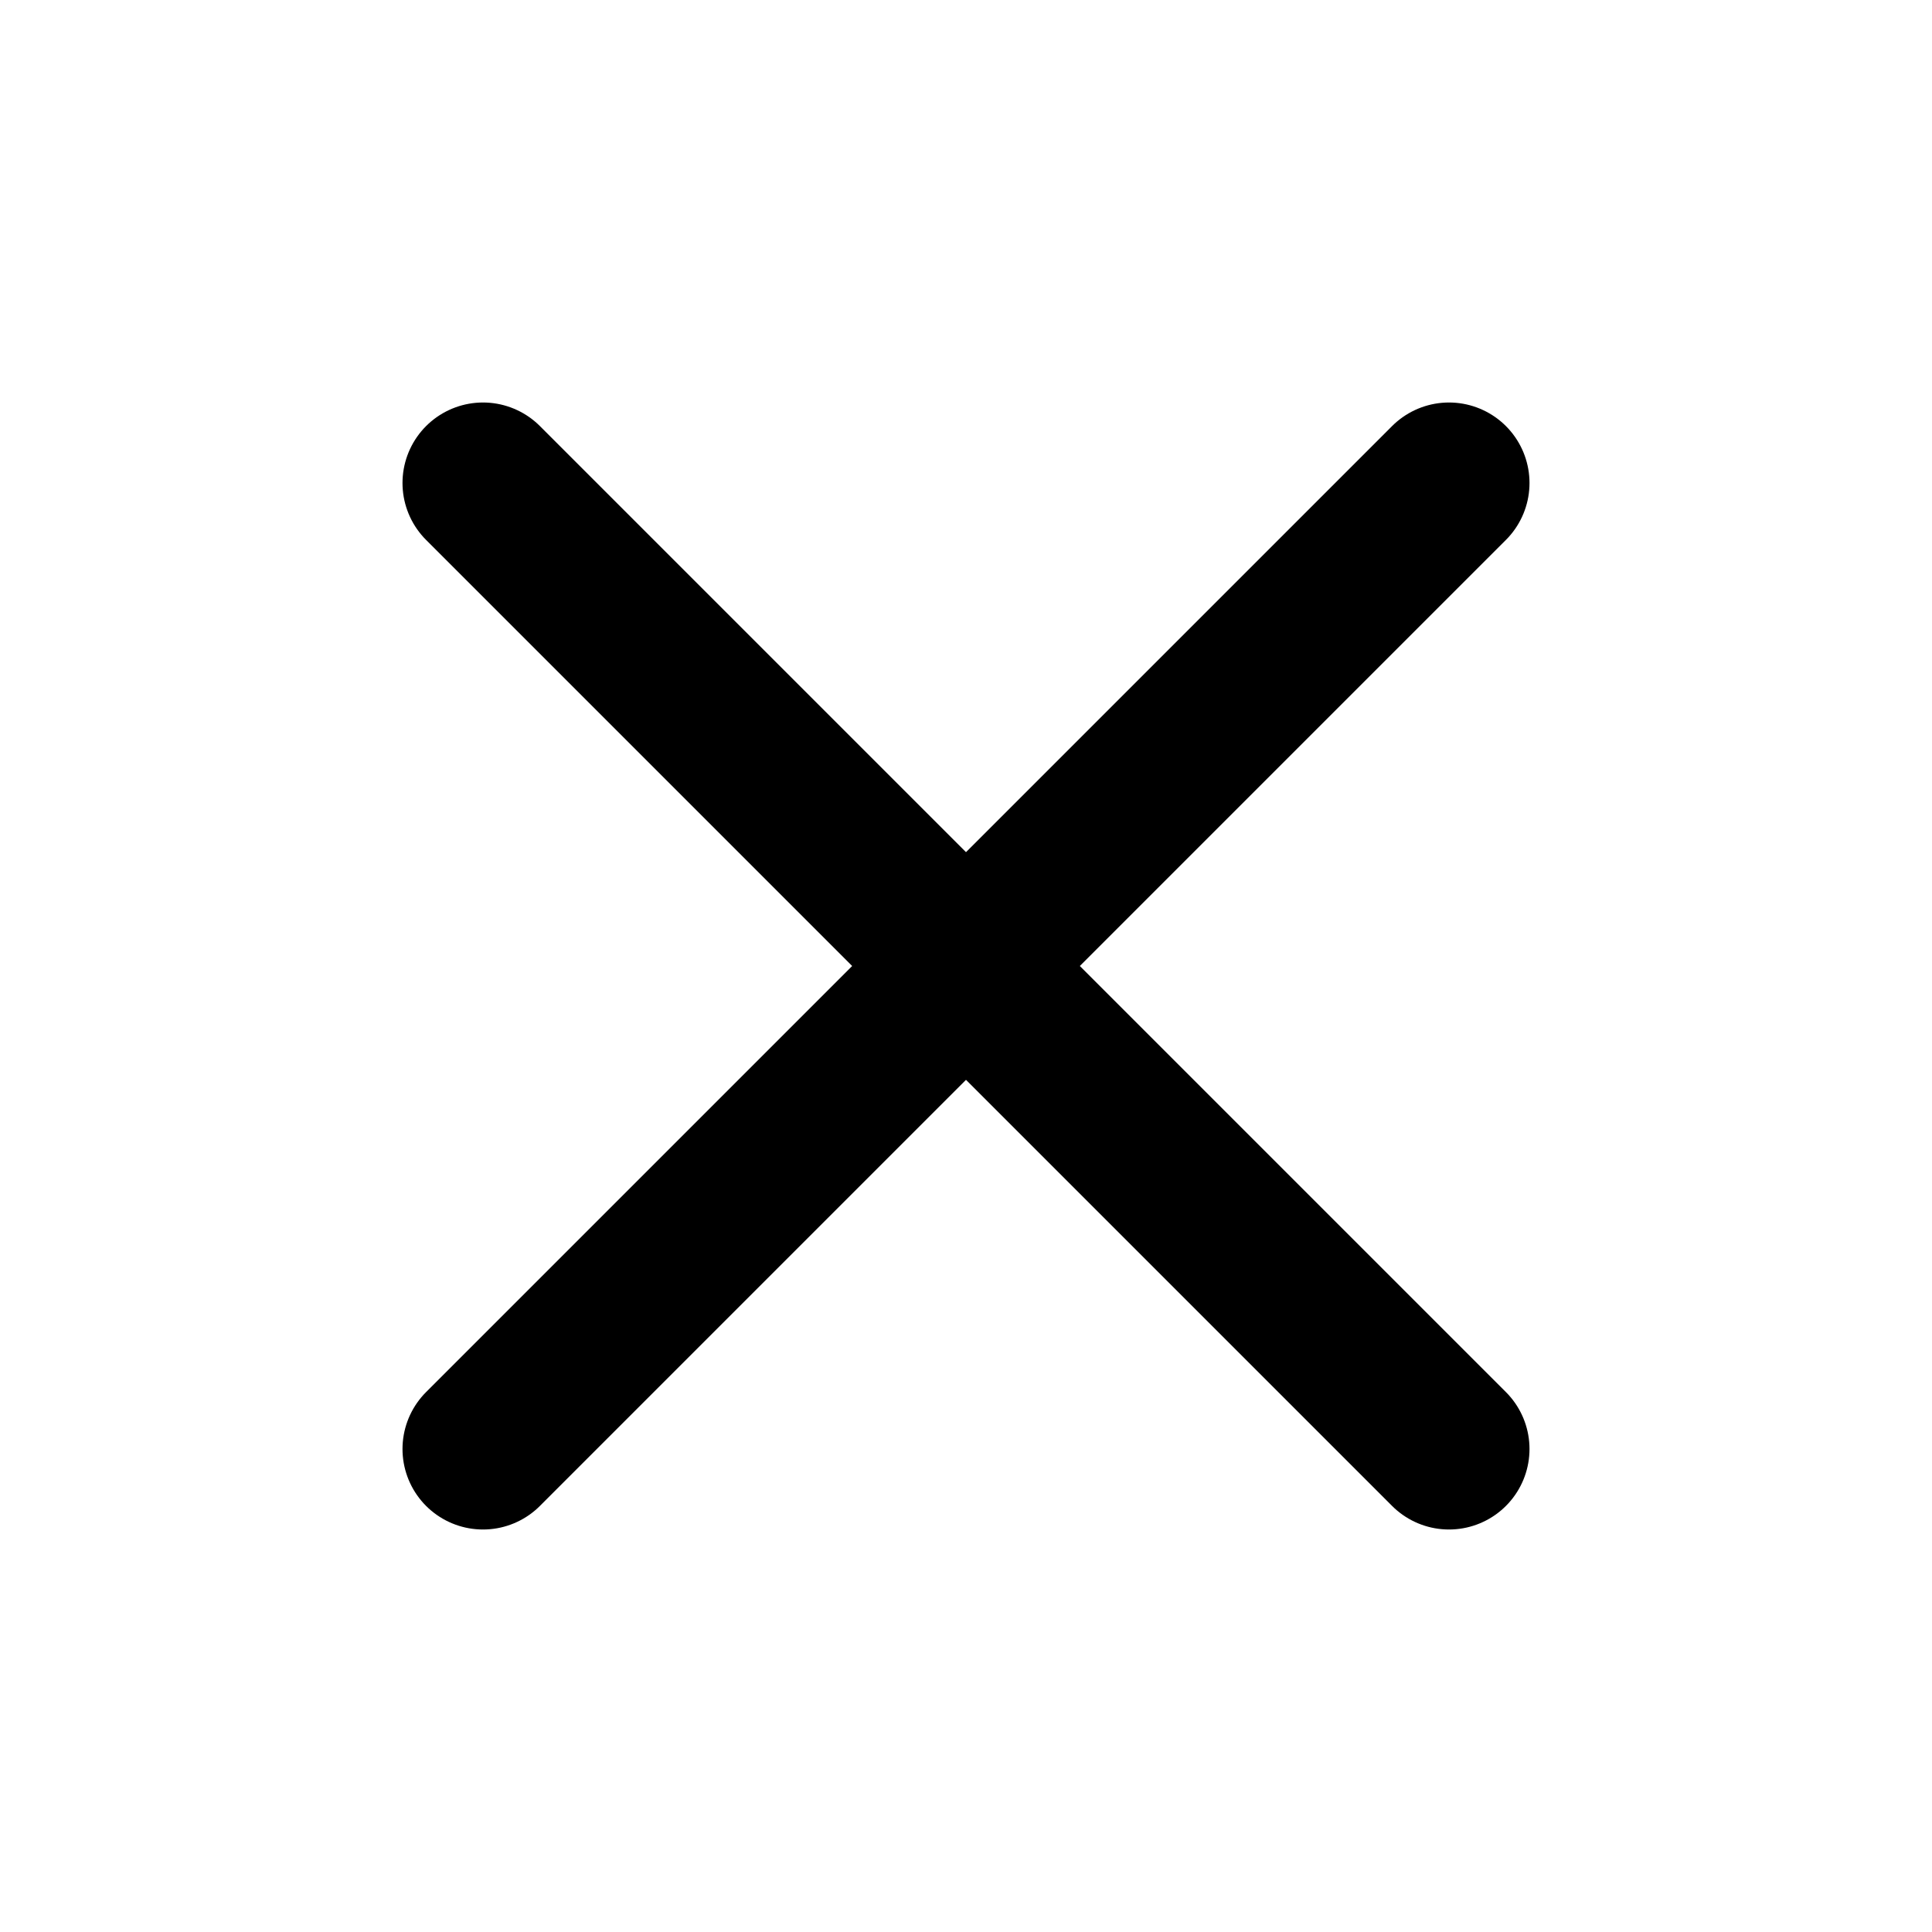
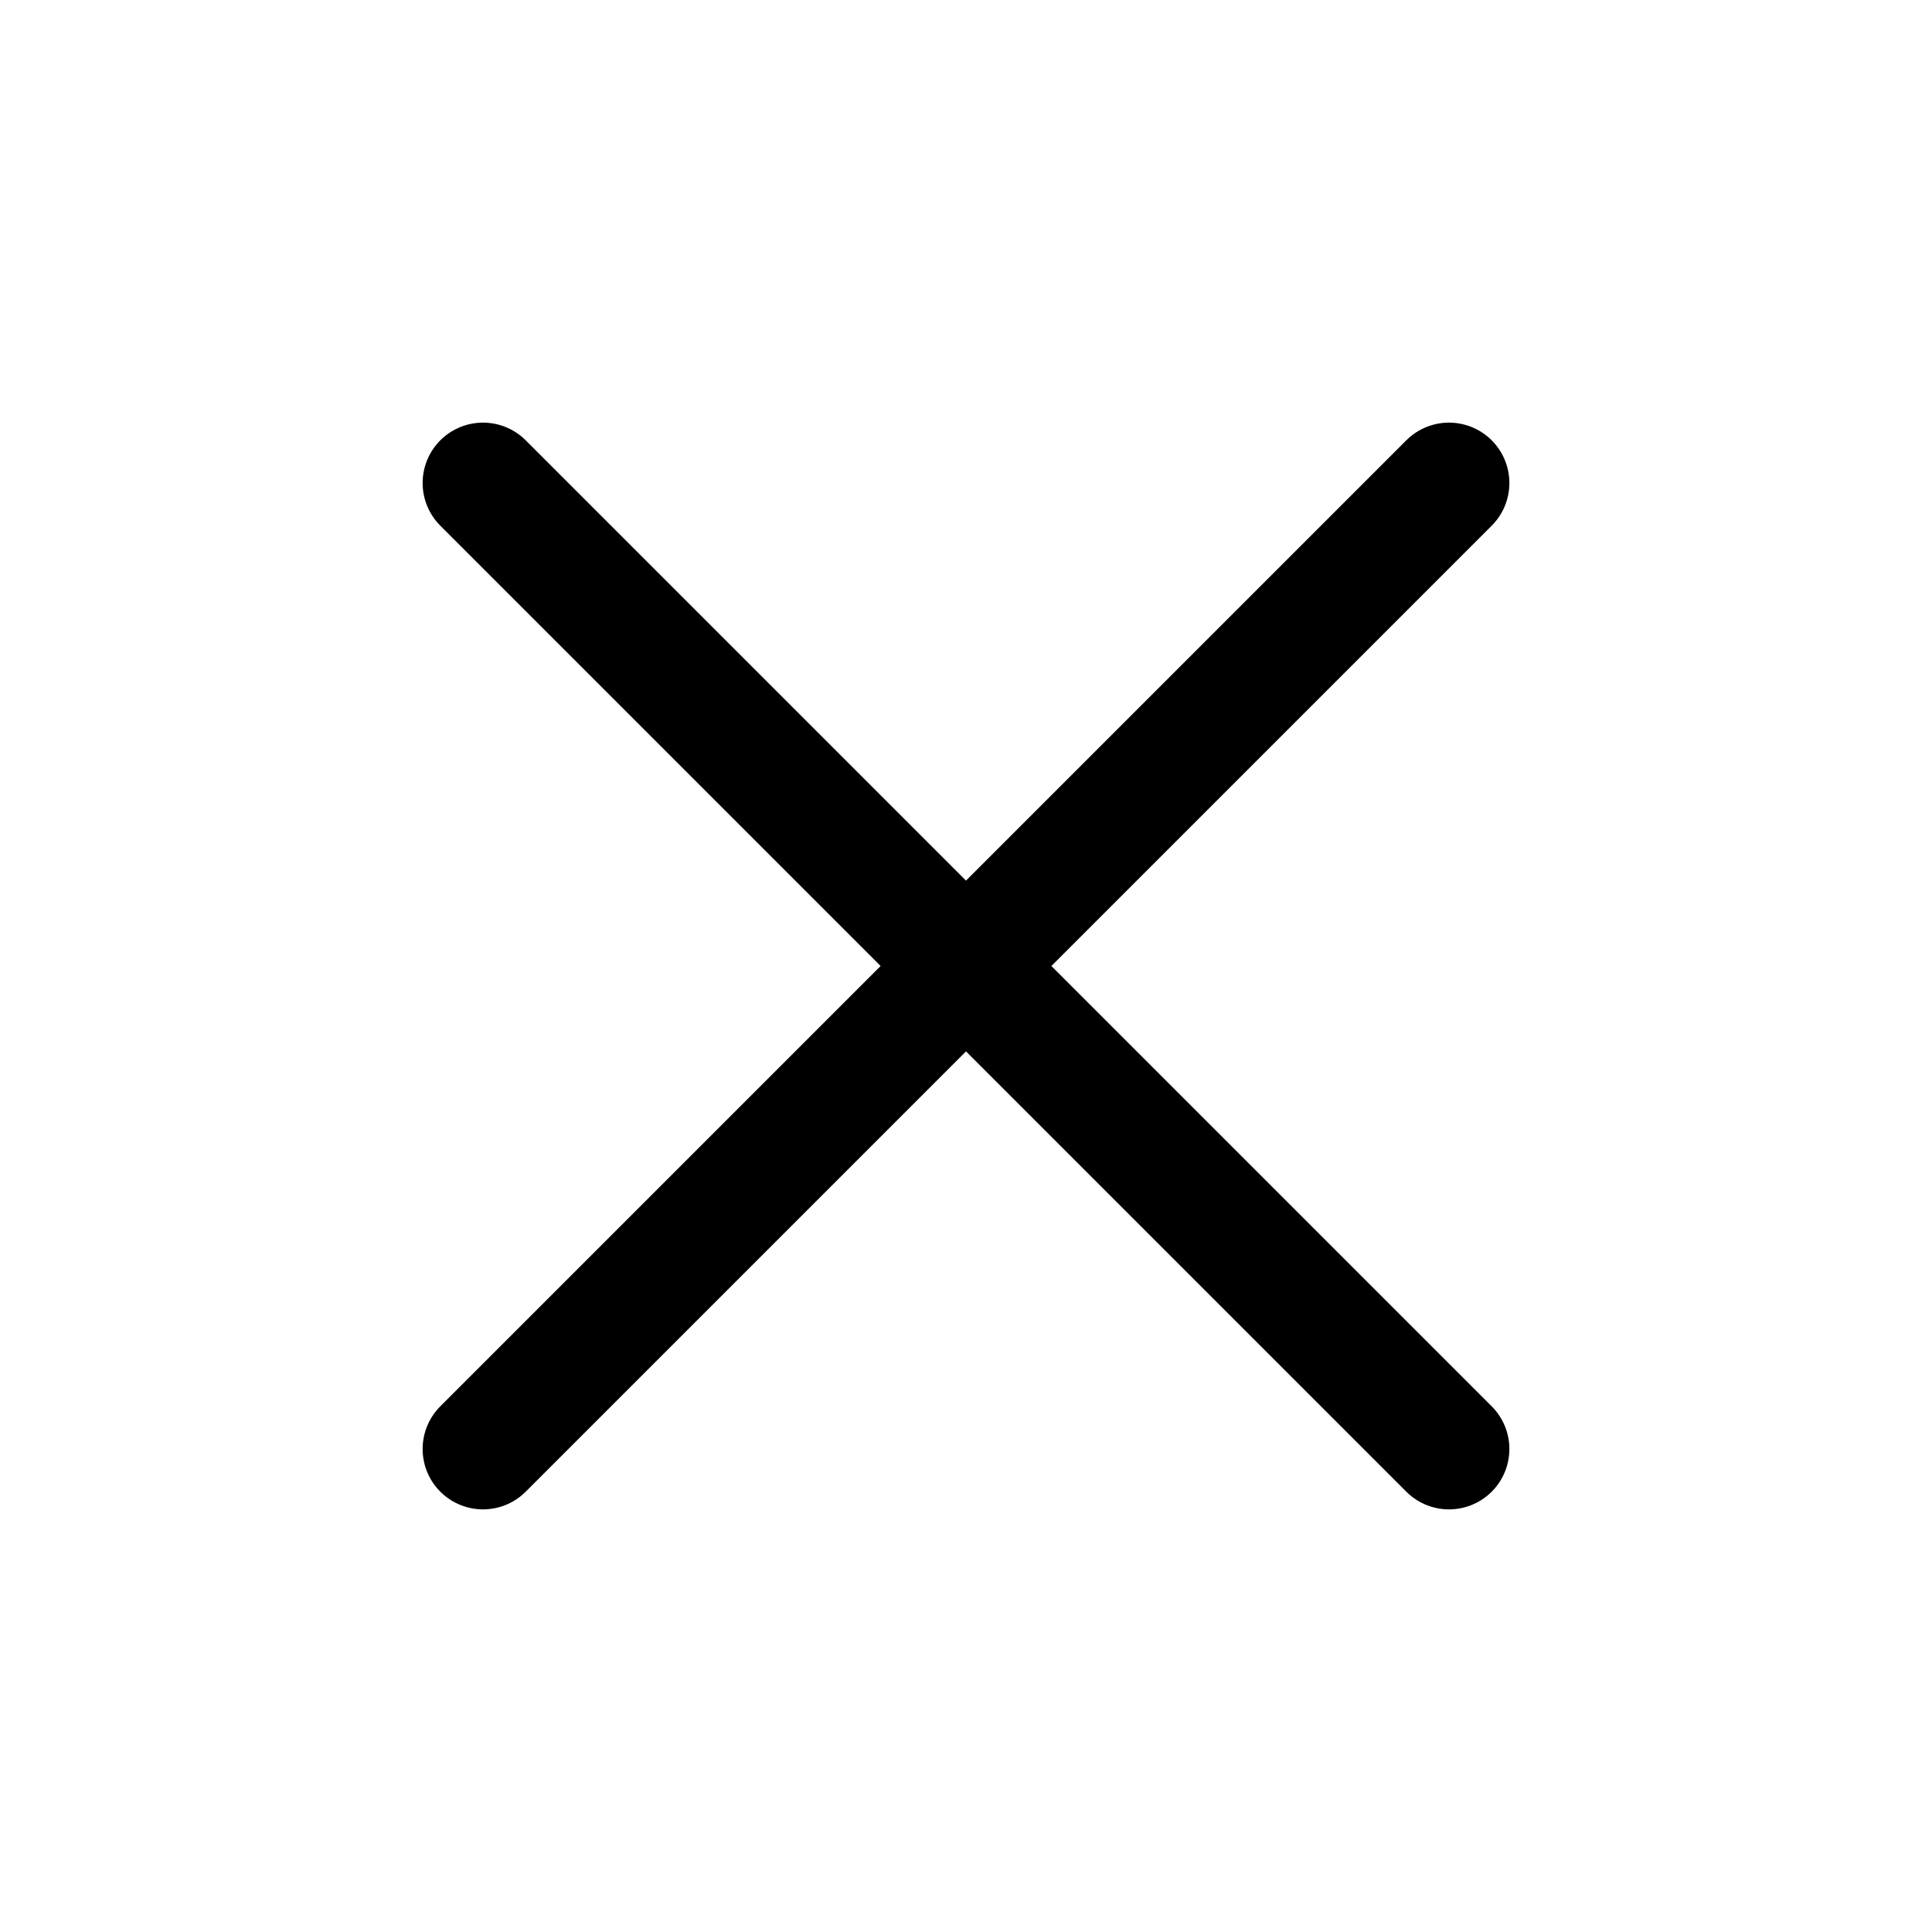
- <svg xmlns="http://www.w3.org/2000/svg" viewBox="0 0 24 24" width="24" height="24" fill="none" stroke="currentColor" stroke-width="2" stroke-linecap="round" stroke-linejoin="round">
+ <svg xmlns="http://www.w3.org/2000/svg" viewBox="0 0 24 24" width="24" height="24" fill="none" stroke="currentColor" stroke-width="1.5" stroke-linecap="round" stroke-linejoin="round">
  <path d="M6 6l12 12M18 6L6 18" />
</svg>
